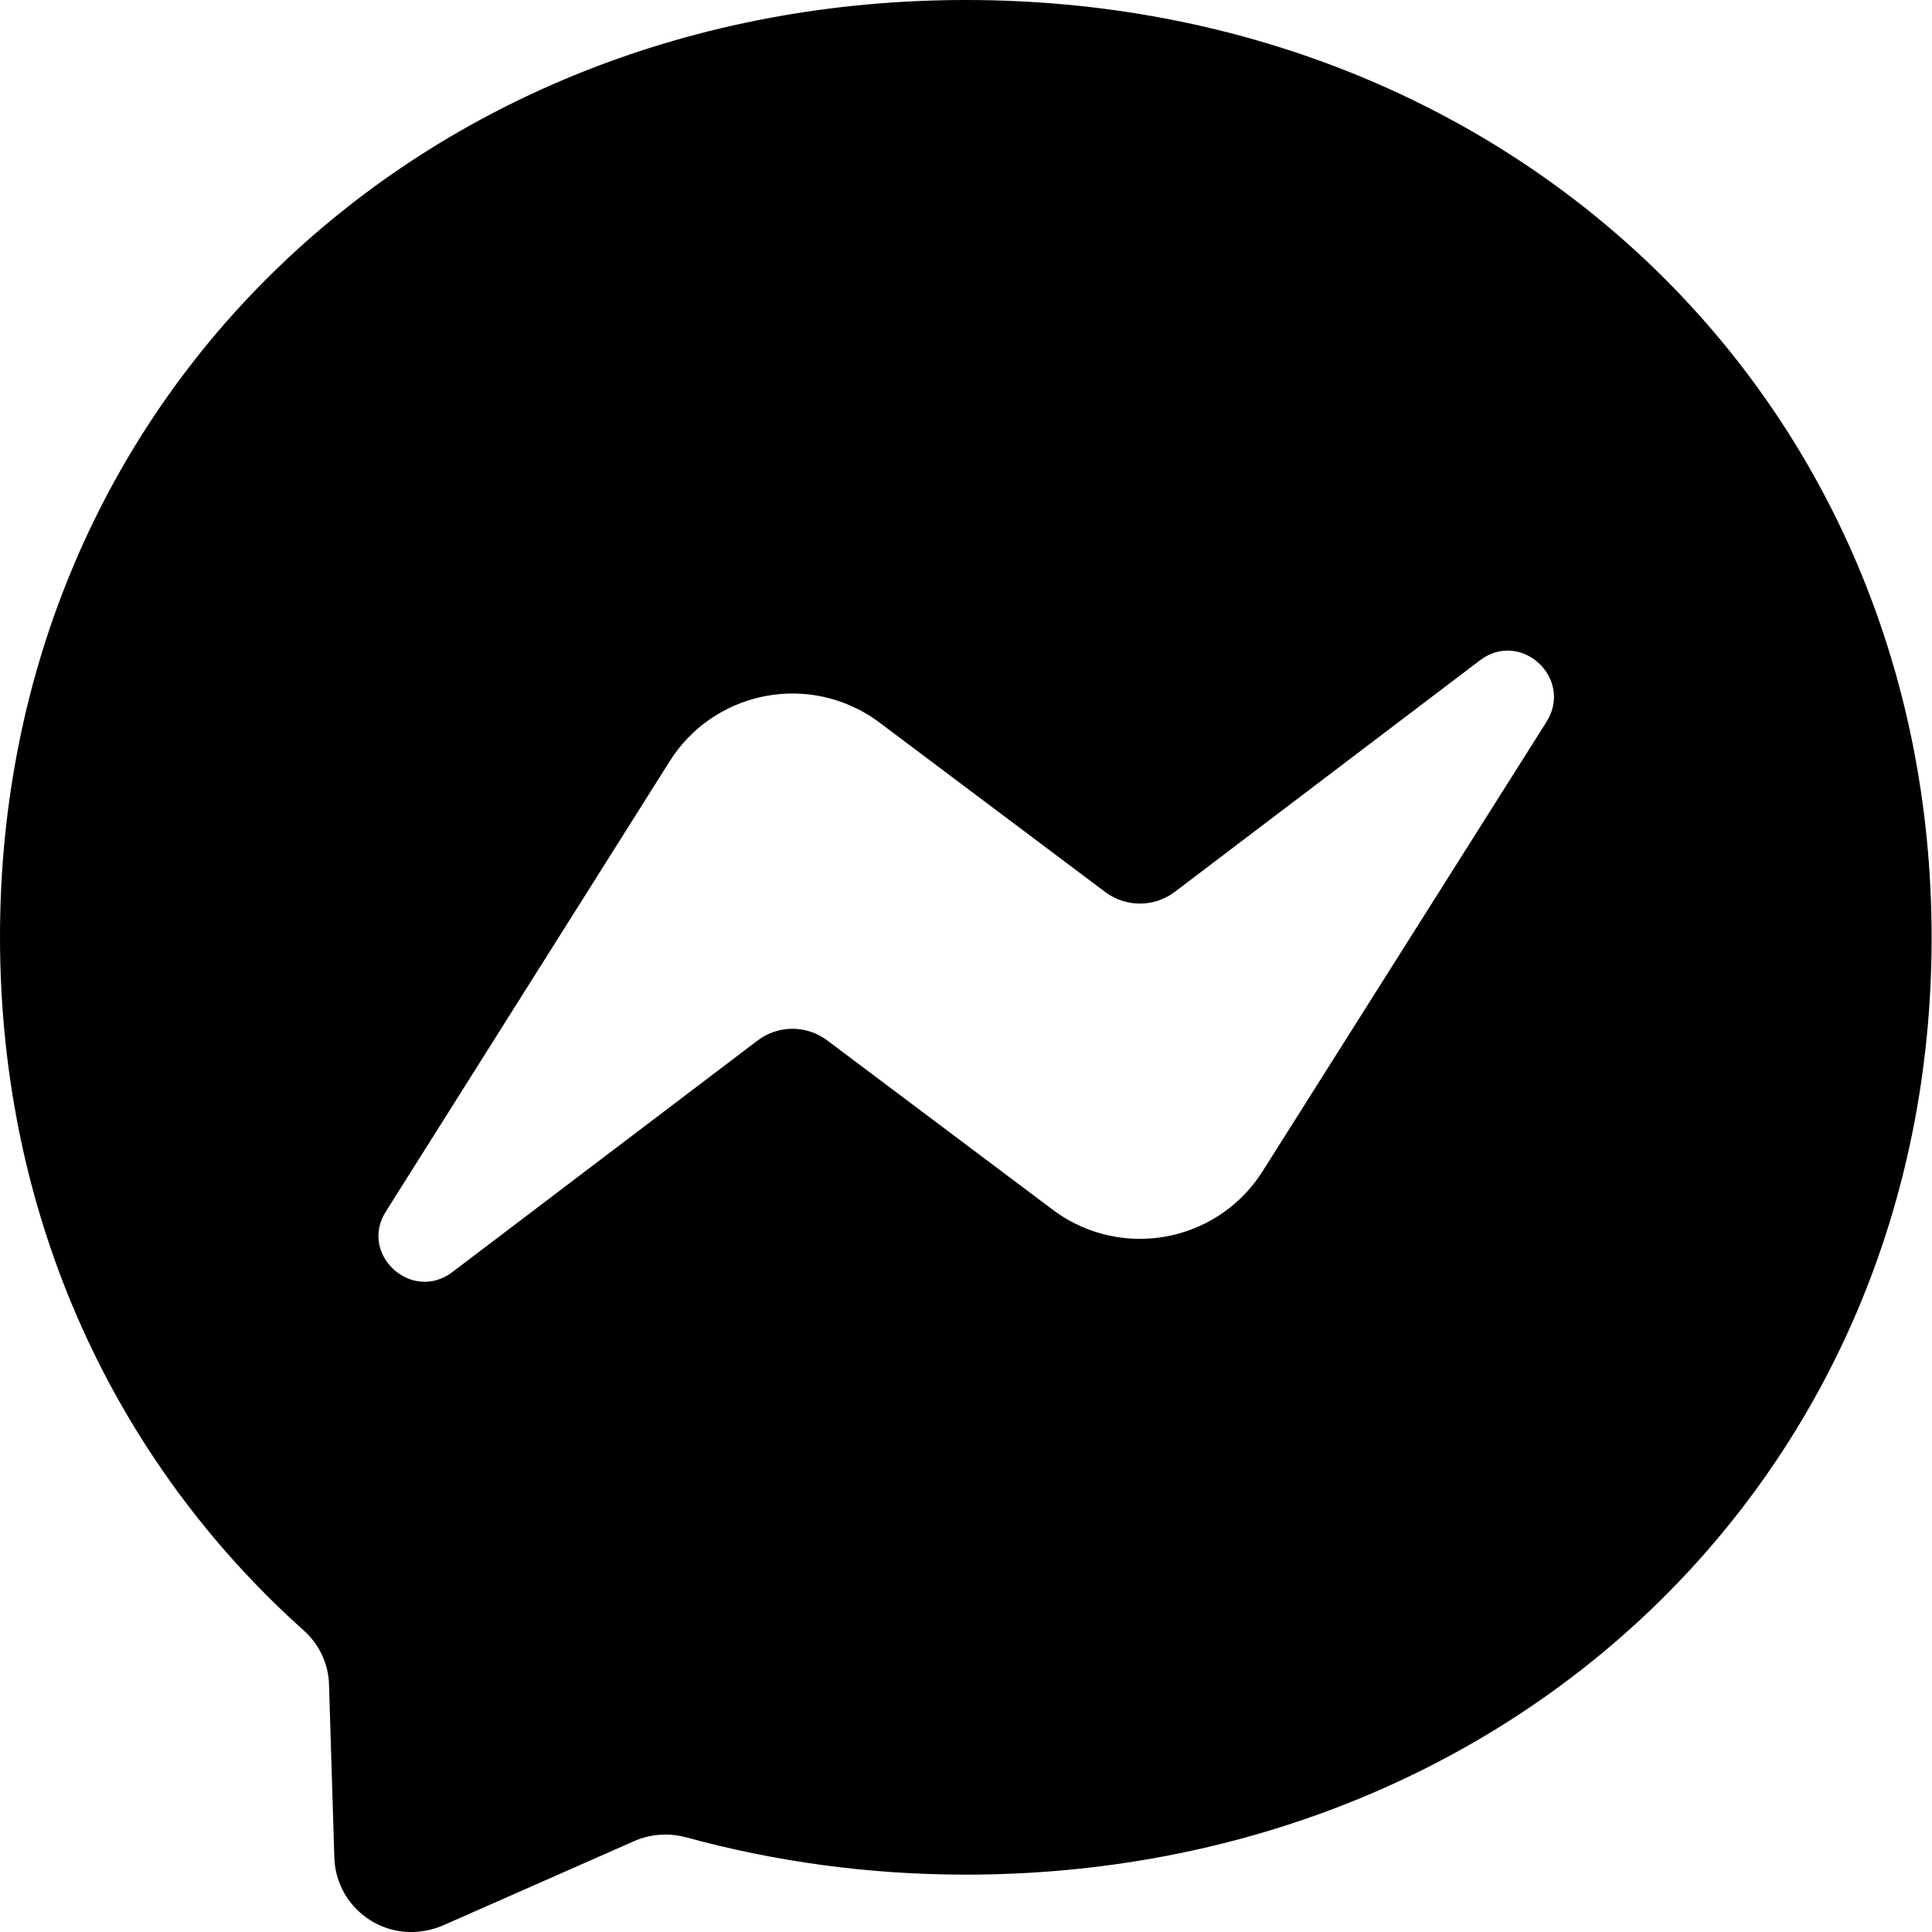
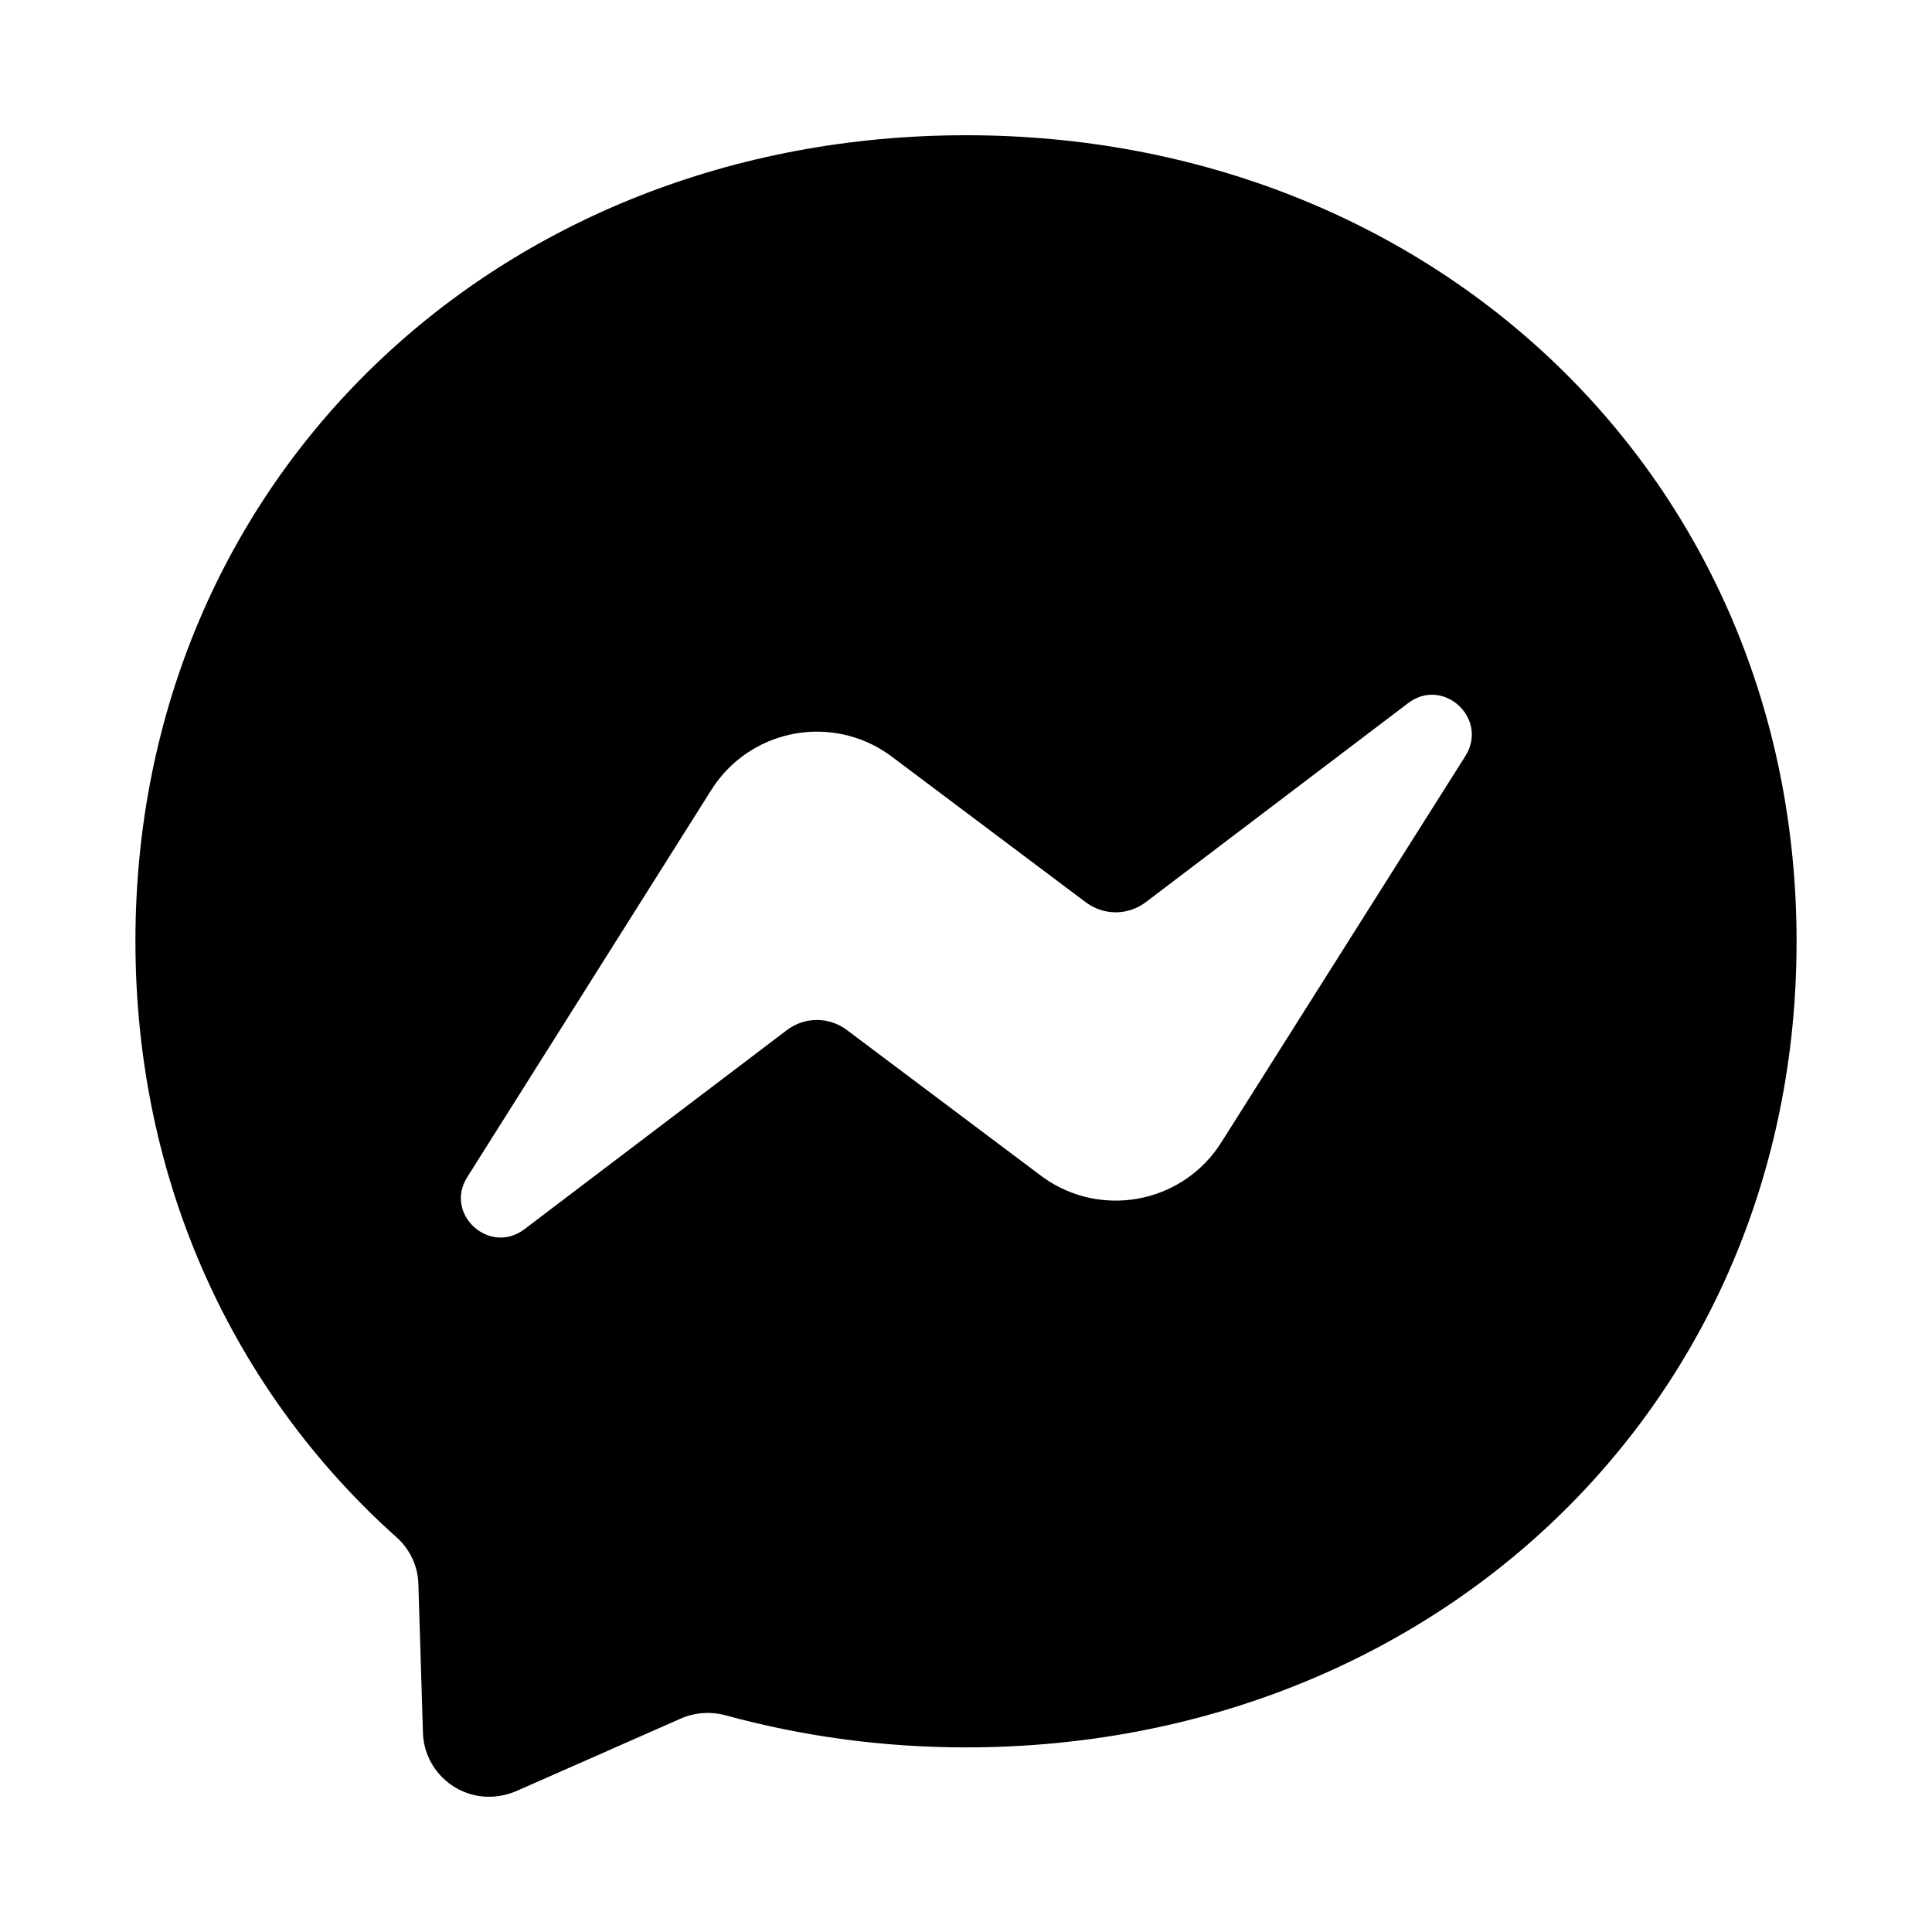
- <svg xmlns="http://www.w3.org/2000/svg" xml:space="preserve" viewBox="0 0 512 512">
+ <svg xmlns="http://www.w3.org/2000/svg" xml:space="preserve" viewBox="-41.732 -41.675 595.364 595.364">
  <path d="M256 0C111.8 0 0 105.7 0 248.3 0 322.9 30.6 387.4 80.4 432c4.2 3.7 6.7 9 6.8 14.6l1.4 45.6c.3 11.3 9.8 20.2 21.1 19.8 2.6-.1 5.2-.7 7.6-1.7l50.8-22.4c4.3-1.9 9.2-2.2 13.7-1 23.4 6.4 48.2 9.9 74.1 9.9 144.2 0 256-105.7 256-248.3S400.2 0 256 0m153.9 191.2-75.3 119.2c-11.3 17.9-35 23.3-53 12-.9-.6-1.8-1.2-2.6-1.8l-59.8-44.9c-5.5-4.1-13-4.1-18.5.1l-80.8 61.3c-10.8 8.2-24.9-4.7-17.6-16.1l75.2-119.3c11.3-17.9 35-23.3 53-12 .9.6 1.8 1.2 2.6 1.8l59.8 44.9c5.5 4.1 13 4.1 18.5-.1l80.8-61.3c10.8-8.2 24.8 4.7 17.7 16.2" />
</svg>
